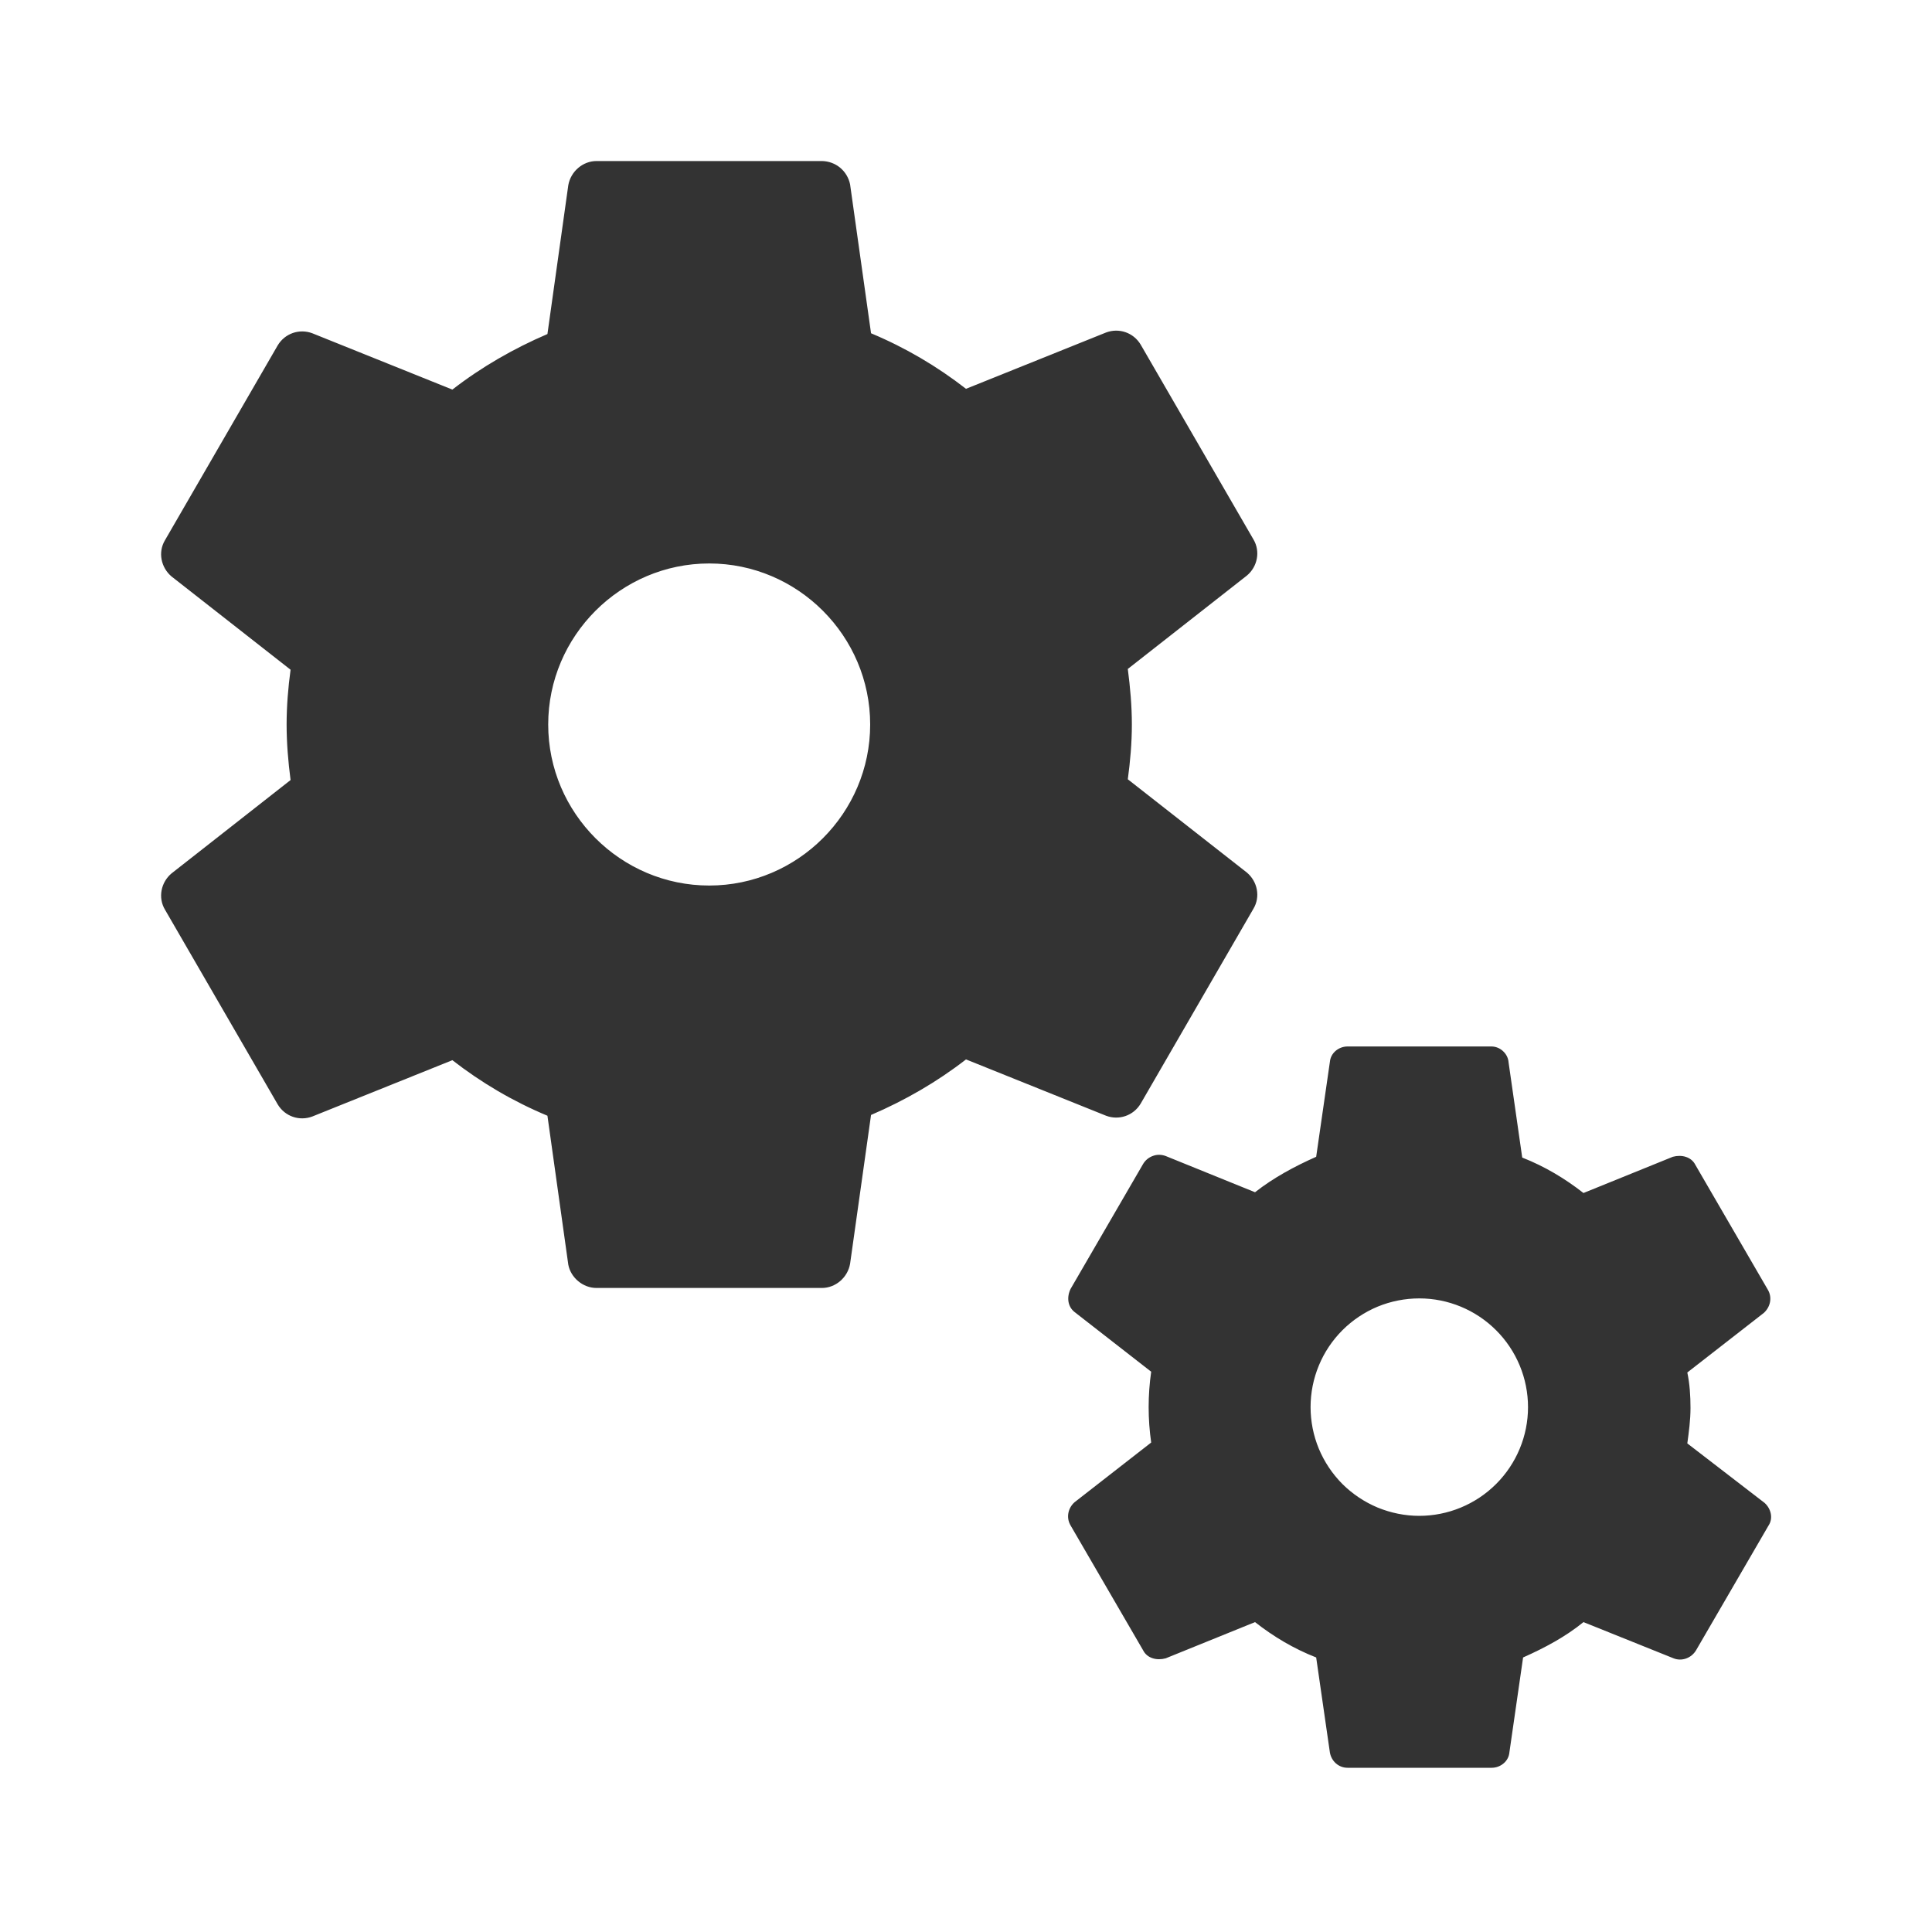
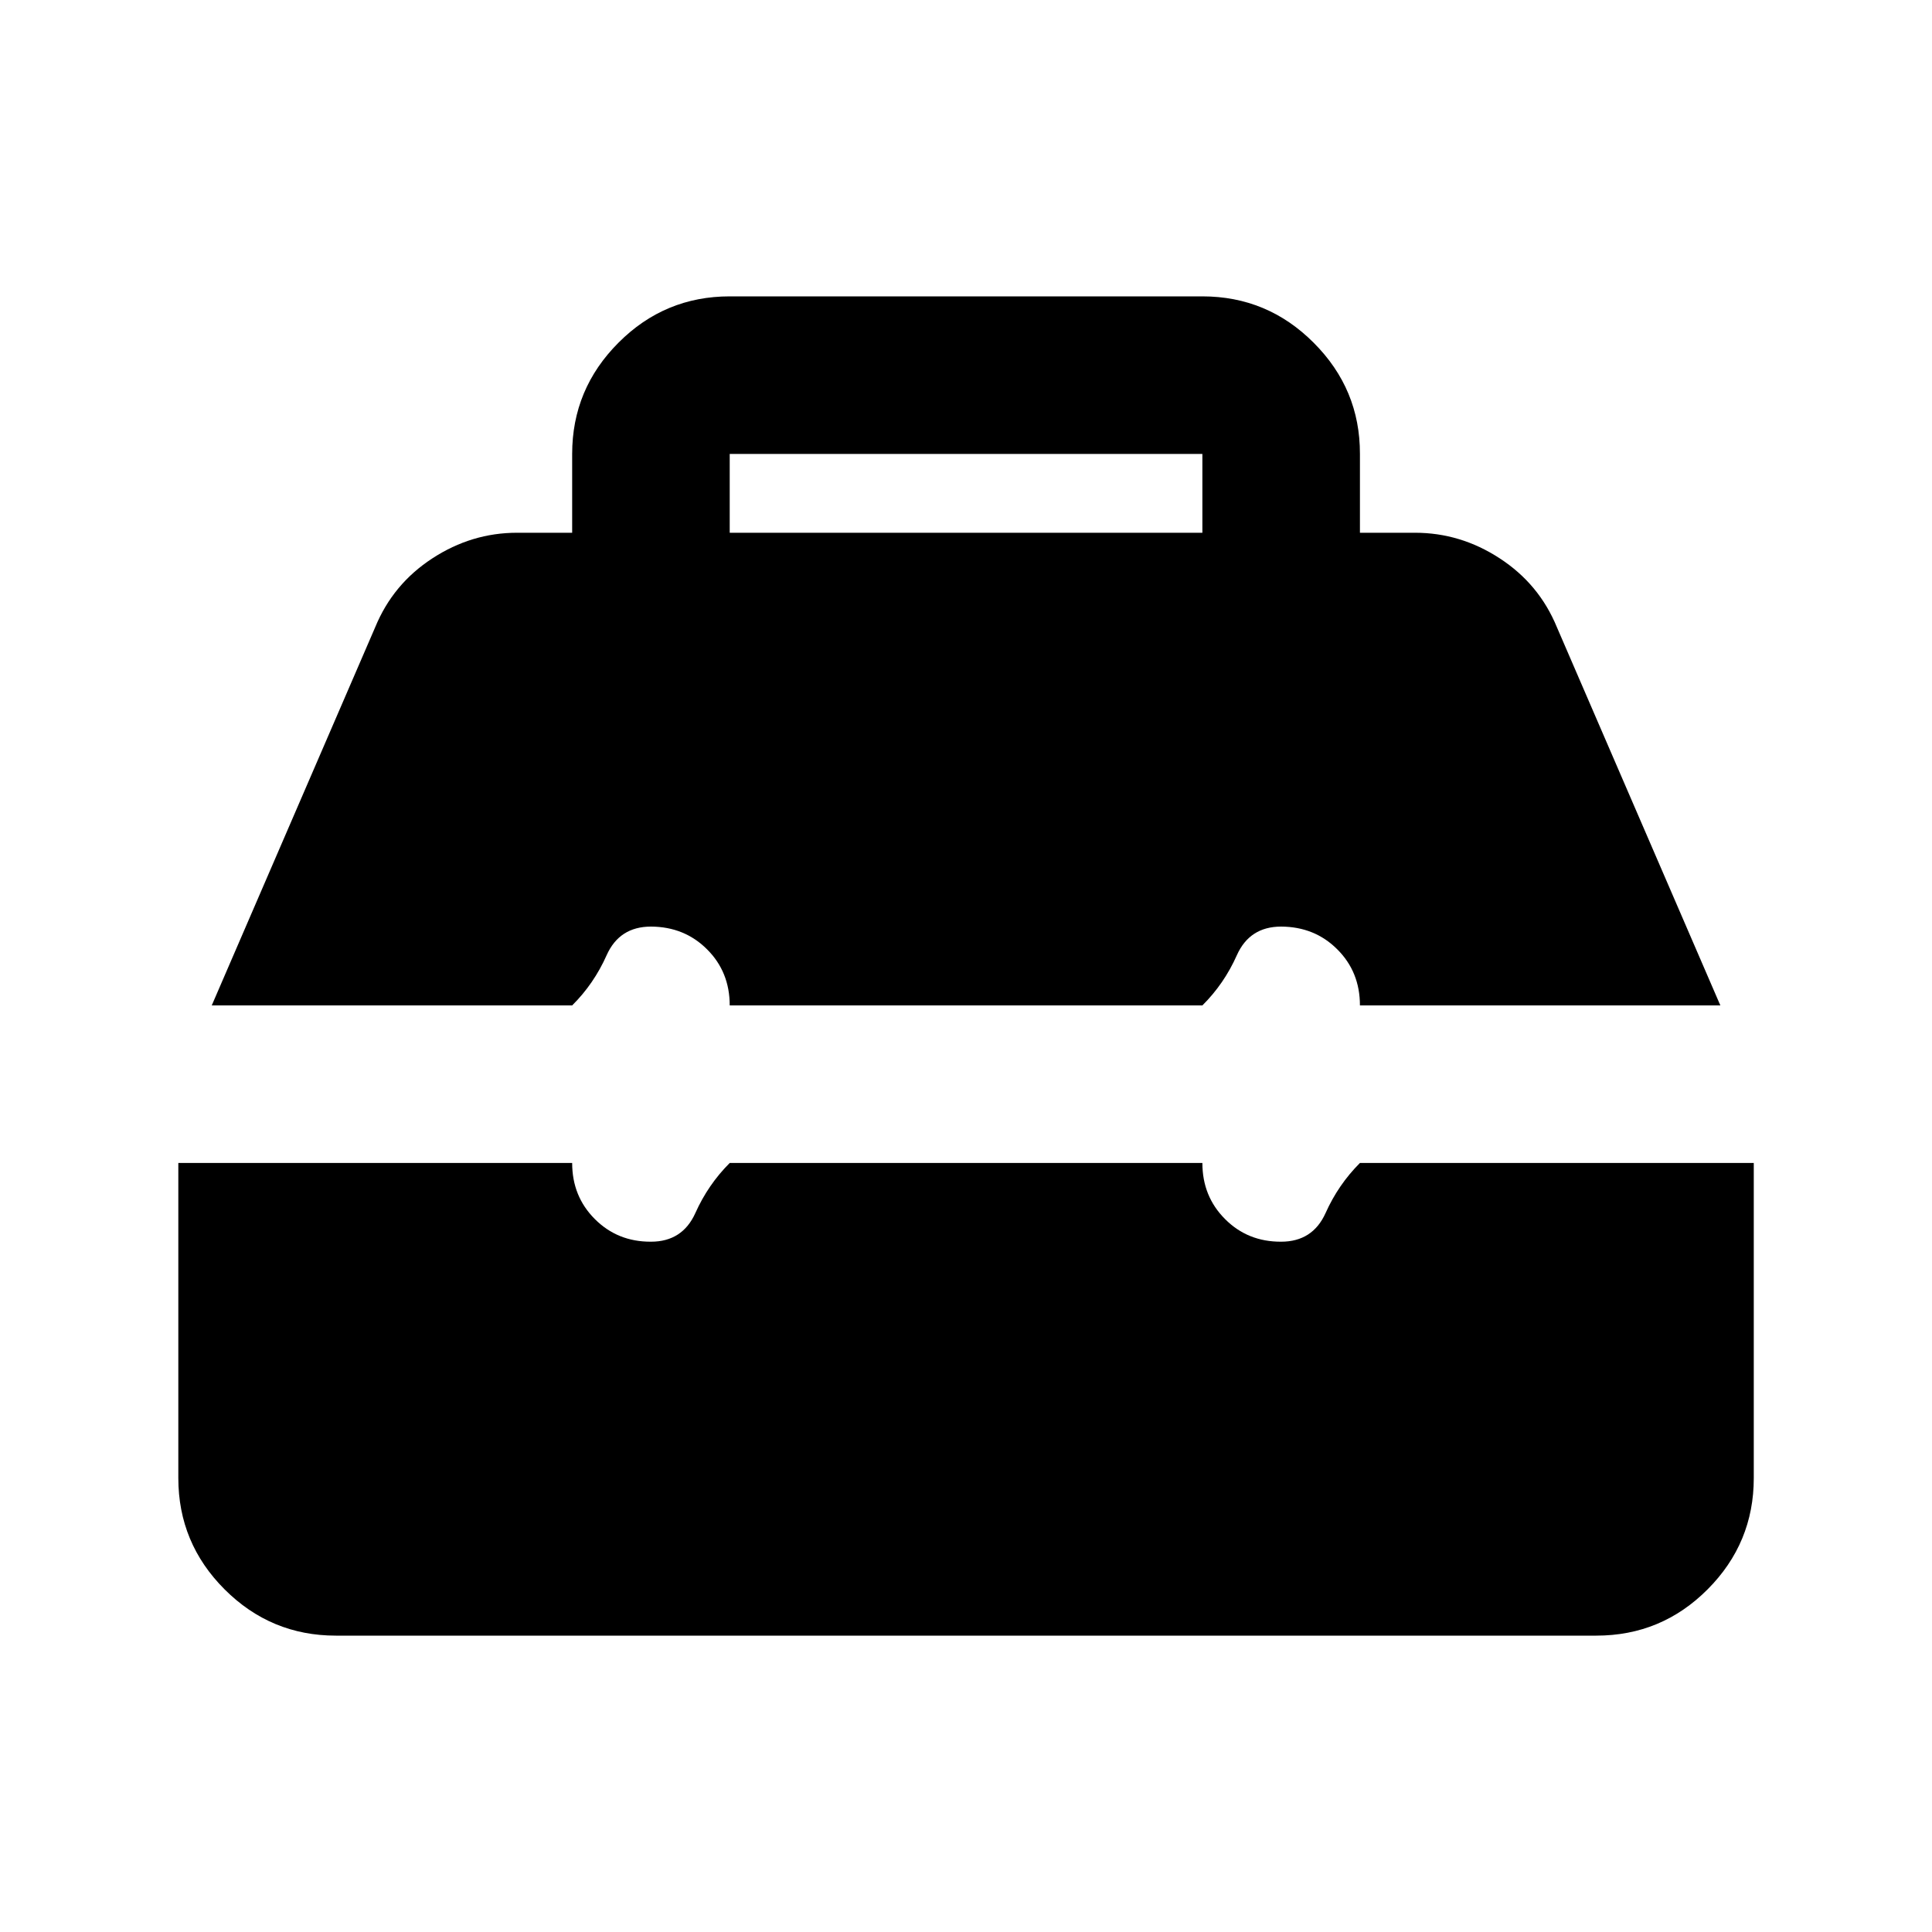
<svg xmlns="http://www.w3.org/2000/svg" width="20" height="20" viewBox="0 0 20 20" fill="none">
-   <path d="M11.808 11.425L12.975 9.408C13.05 9.283 13.017 9.125 12.908 9.033L11.675 8.067C11.7 7.883 11.717 7.692 11.717 7.5C11.717 7.308 11.7 7.117 11.675 6.925L12.908 5.958C13.017 5.867 13.05 5.708 12.975 5.583L11.808 3.567C11.733 3.442 11.583 3.392 11.45 3.442L10 4.025C9.7 3.792 9.375 3.6 9.017 3.45L8.8 1.908C8.786 1.841 8.75 1.78 8.697 1.736C8.644 1.692 8.577 1.668 8.508 1.667H6.175C6.033 1.667 5.908 1.775 5.883 1.917L5.667 3.458C5.317 3.608 4.983 3.8 4.683 4.033L3.233 3.45C3.1 3.4 2.95 3.45 2.875 3.575L1.708 5.592C1.633 5.717 1.667 5.875 1.775 5.967L3.008 6.933C2.983 7.117 2.967 7.308 2.967 7.5C2.967 7.692 2.983 7.883 3.008 8.075L1.775 9.042C1.667 9.133 1.633 9.292 1.708 9.417L2.875 11.433C2.95 11.558 3.1 11.608 3.233 11.558L4.683 10.975C4.983 11.208 5.308 11.4 5.667 11.55L5.883 13.092C5.908 13.225 6.033 13.333 6.175 13.333H8.508C8.65 13.333 8.775 13.225 8.8 13.083L9.017 11.542C9.367 11.392 9.7 11.2 10 10.967L11.45 11.55C11.583 11.6 11.733 11.55 11.808 11.425ZM7.342 9.167C6.425 9.167 5.675 8.417 5.675 7.5C5.675 6.583 6.425 5.833 7.342 5.833C8.258 5.833 9.008 6.583 9.008 7.5C9.008 8.417 8.258 9.167 7.342 9.167ZM18.267 15.558L17.467 14.942C17.483 14.825 17.5 14.7 17.5 14.575C17.5 14.45 17.492 14.325 17.467 14.208L18.258 13.592C18.325 13.533 18.35 13.433 18.3 13.35L17.55 12.058C17.508 11.975 17.408 11.95 17.317 11.975L16.392 12.35C16.2 12.2 15.992 12.075 15.758 11.983L15.617 11C15.614 10.955 15.594 10.914 15.561 10.883C15.529 10.852 15.486 10.834 15.442 10.833H13.95C13.858 10.833 13.775 10.9 13.767 10.992L13.625 11.975C13.4 12.075 13.183 12.192 12.992 12.342L12.067 11.967C12.024 11.951 11.977 11.95 11.935 11.966C11.892 11.981 11.856 12.011 11.833 12.05L11.083 13.342C11.042 13.425 11.05 13.525 11.125 13.583L11.917 14.2C11.882 14.443 11.882 14.69 11.917 14.933L11.125 15.55C11.058 15.608 11.033 15.708 11.083 15.792L11.833 17.083C11.875 17.167 11.975 17.192 12.067 17.167L12.992 16.792C13.183 16.942 13.392 17.067 13.625 17.158L13.767 18.142C13.783 18.233 13.858 18.3 13.95 18.3H15.442C15.533 18.3 15.617 18.233 15.625 18.142L15.767 17.158C15.992 17.058 16.208 16.942 16.392 16.792L17.325 17.167C17.408 17.2 17.508 17.167 17.558 17.083L18.308 15.792C18.358 15.717 18.333 15.617 18.267 15.558ZM14.692 15.692C14.544 15.692 14.398 15.662 14.261 15.606C14.125 15.549 14.001 15.466 13.896 15.362C13.792 15.257 13.709 15.133 13.652 14.996C13.596 14.86 13.567 14.714 13.567 14.566C13.567 14.418 13.596 14.272 13.653 14.135C13.709 13.999 13.792 13.875 13.897 13.77C14.001 13.666 14.125 13.583 14.262 13.526C14.398 13.47 14.545 13.441 14.693 13.441C14.991 13.441 15.277 13.56 15.488 13.771C15.699 13.982 15.818 14.268 15.818 14.567C15.818 14.865 15.699 15.151 15.488 15.362C15.277 15.573 14.99 15.692 14.692 15.692Z" fill="#333333" />
+   <path d="M3.477 16.932C3.028 16.932 2.644 16.772 2.325 16.453C2.006 16.134 1.846 15.75 1.846 15.301V12.039H5.923C5.923 12.27 6.001 12.463 6.158 12.62C6.315 12.777 6.508 12.855 6.739 12.854C6.956 12.854 7.109 12.755 7.198 12.558C7.286 12.361 7.405 12.188 7.554 12.039H12.447C12.447 12.27 12.525 12.463 12.682 12.62C12.838 12.777 13.032 12.855 13.262 12.854C13.48 12.854 13.633 12.755 13.722 12.558C13.81 12.361 13.929 12.188 14.078 12.039H18.155V15.301C18.155 15.749 17.996 16.133 17.677 16.453C17.358 16.773 16.974 16.932 16.524 16.932H3.477ZM2.192 10.408L3.884 6.493C4.007 6.194 4.204 5.957 4.476 5.78C4.747 5.603 5.04 5.515 5.352 5.515H5.923V4.699C5.923 4.251 6.083 3.867 6.403 3.547C6.722 3.227 7.106 3.068 7.554 3.068H12.447C12.896 3.068 13.28 3.228 13.599 3.548C13.919 3.868 14.079 4.251 14.078 4.699V5.515H14.649C14.961 5.515 15.254 5.603 15.525 5.78C15.797 5.957 15.994 6.194 16.117 6.493L17.809 10.408H14.078C14.078 10.177 14 9.983 13.843 9.827C13.687 9.671 13.493 9.593 13.262 9.592C13.045 9.592 12.892 9.691 12.804 9.888C12.716 10.086 12.597 10.259 12.447 10.408H7.554C7.554 10.177 7.476 9.983 7.319 9.827C7.163 9.671 6.969 9.593 6.739 9.592C6.521 9.592 6.368 9.691 6.28 9.888C6.192 10.086 6.073 10.259 5.923 10.408H2.192ZM7.554 5.515H12.447V4.699H7.554V5.515Z" fill="currentColor" />
</svg>
